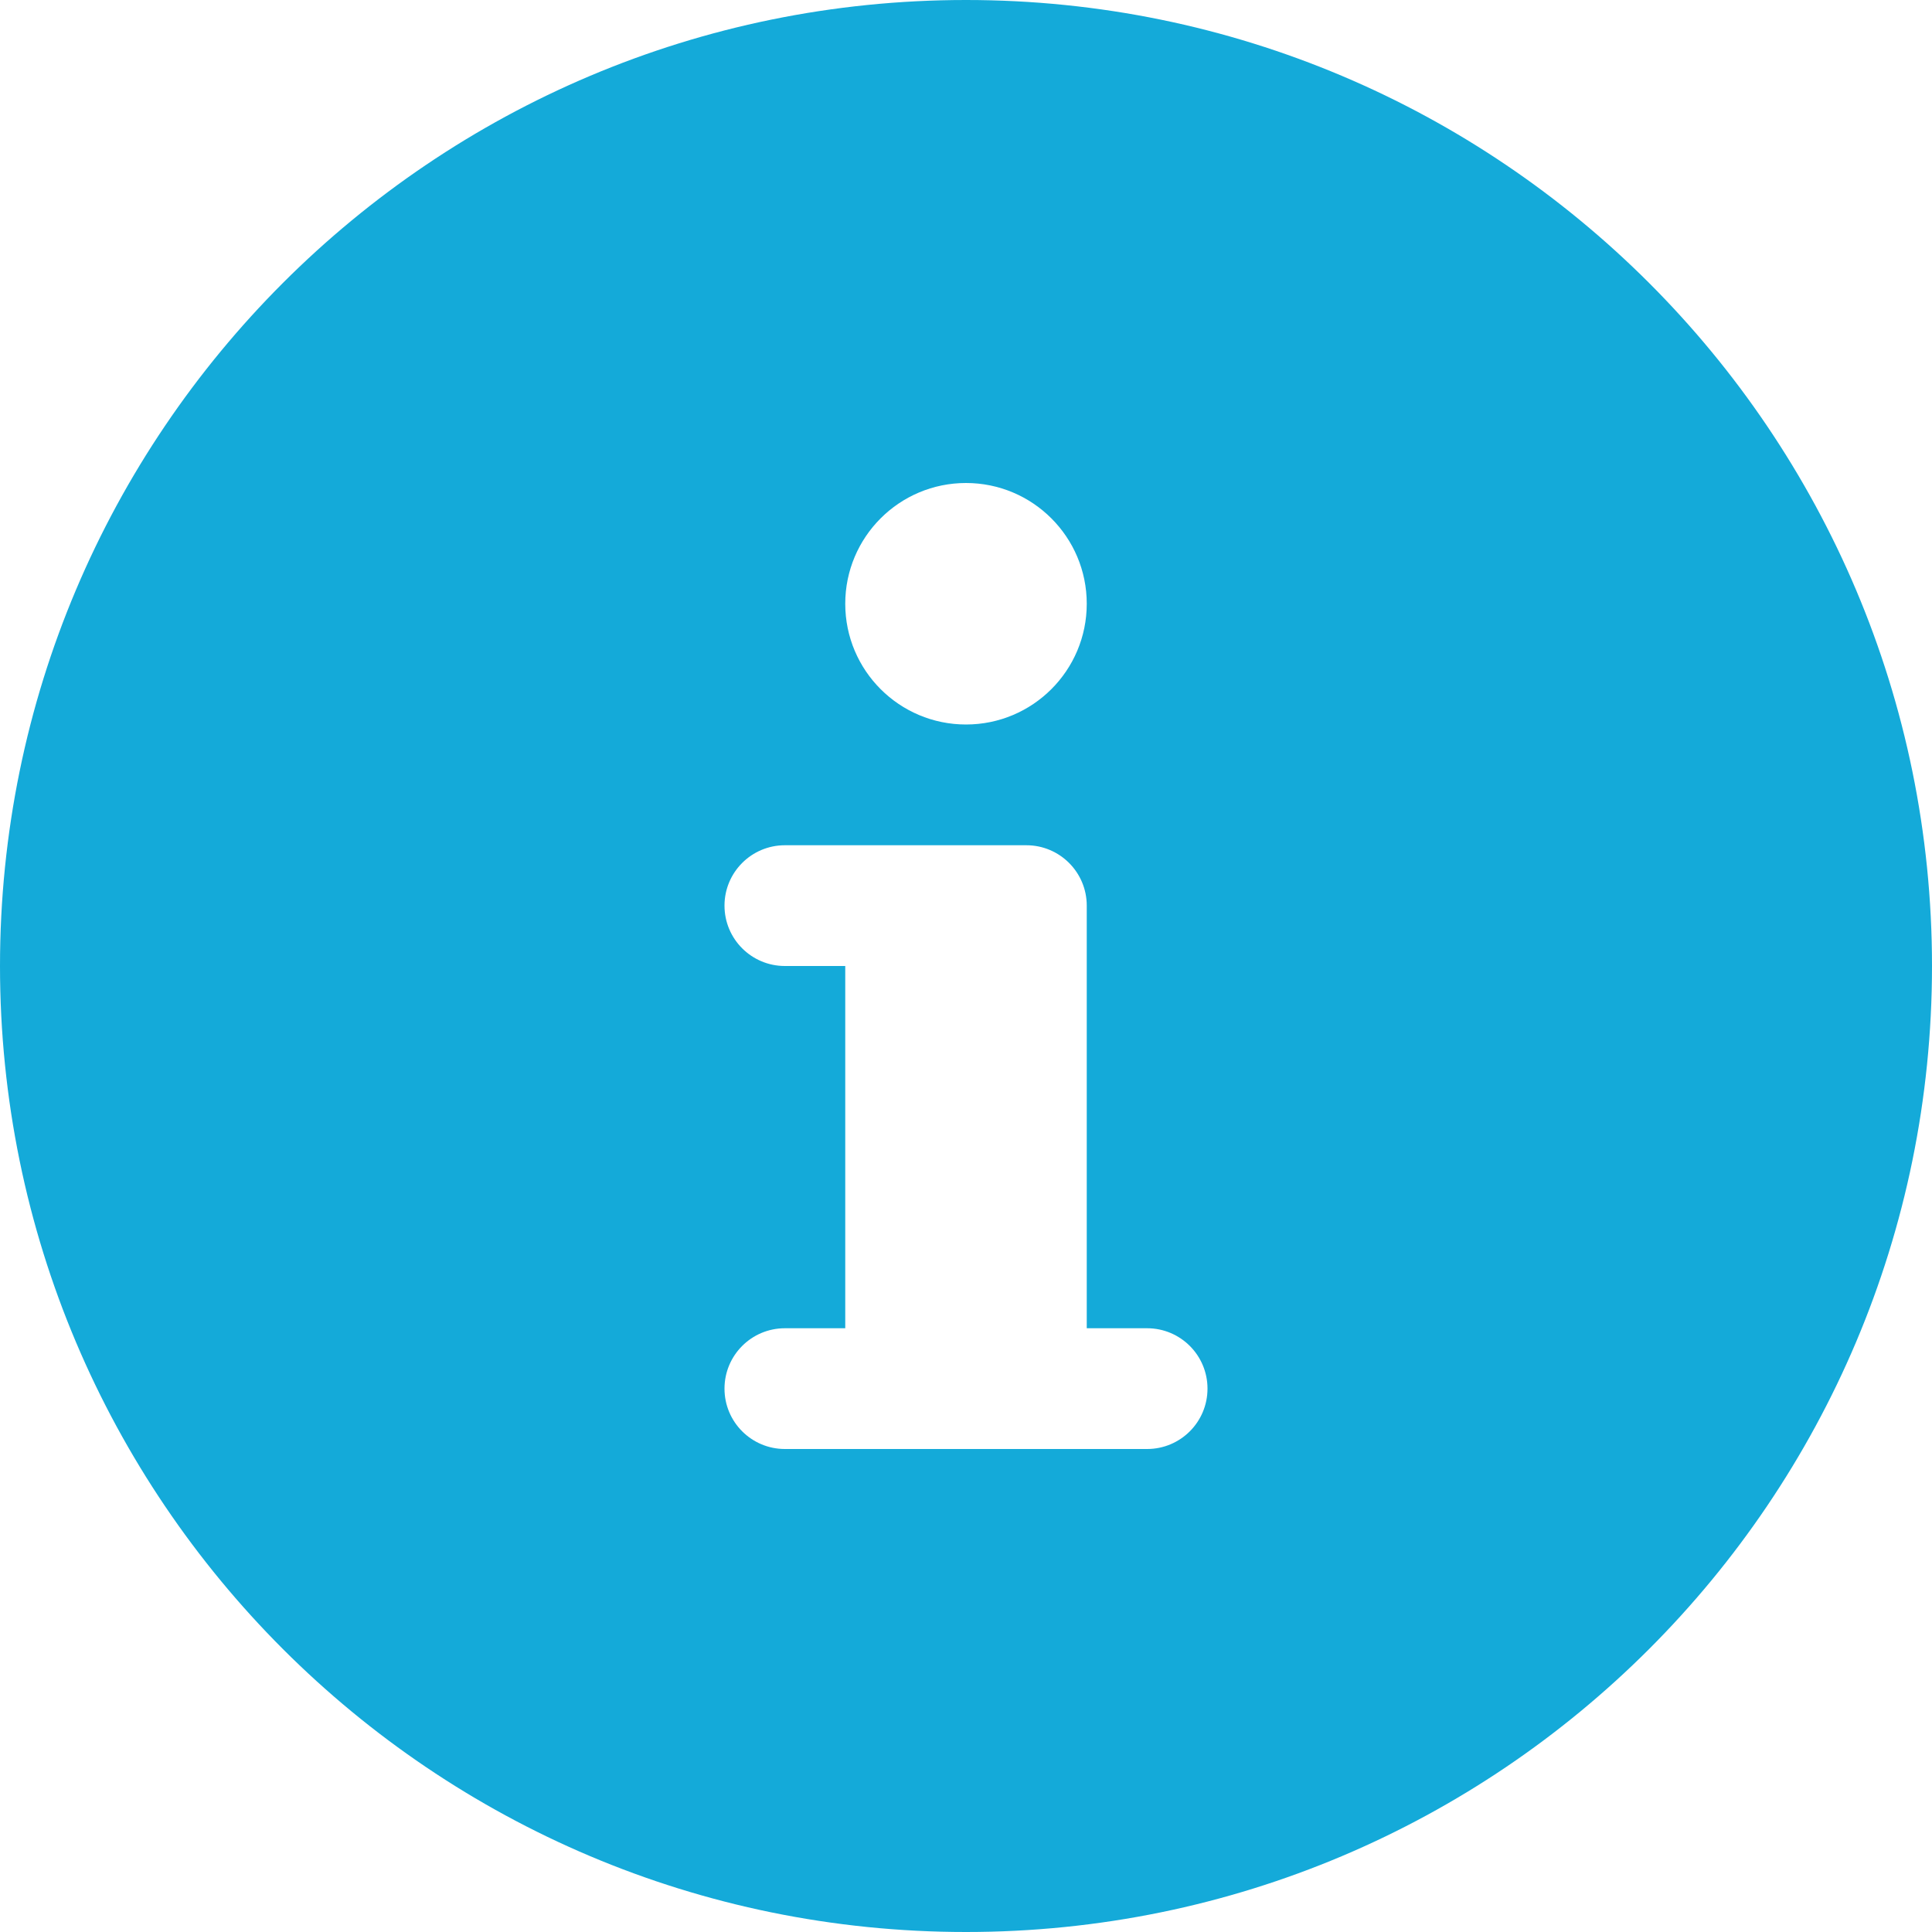
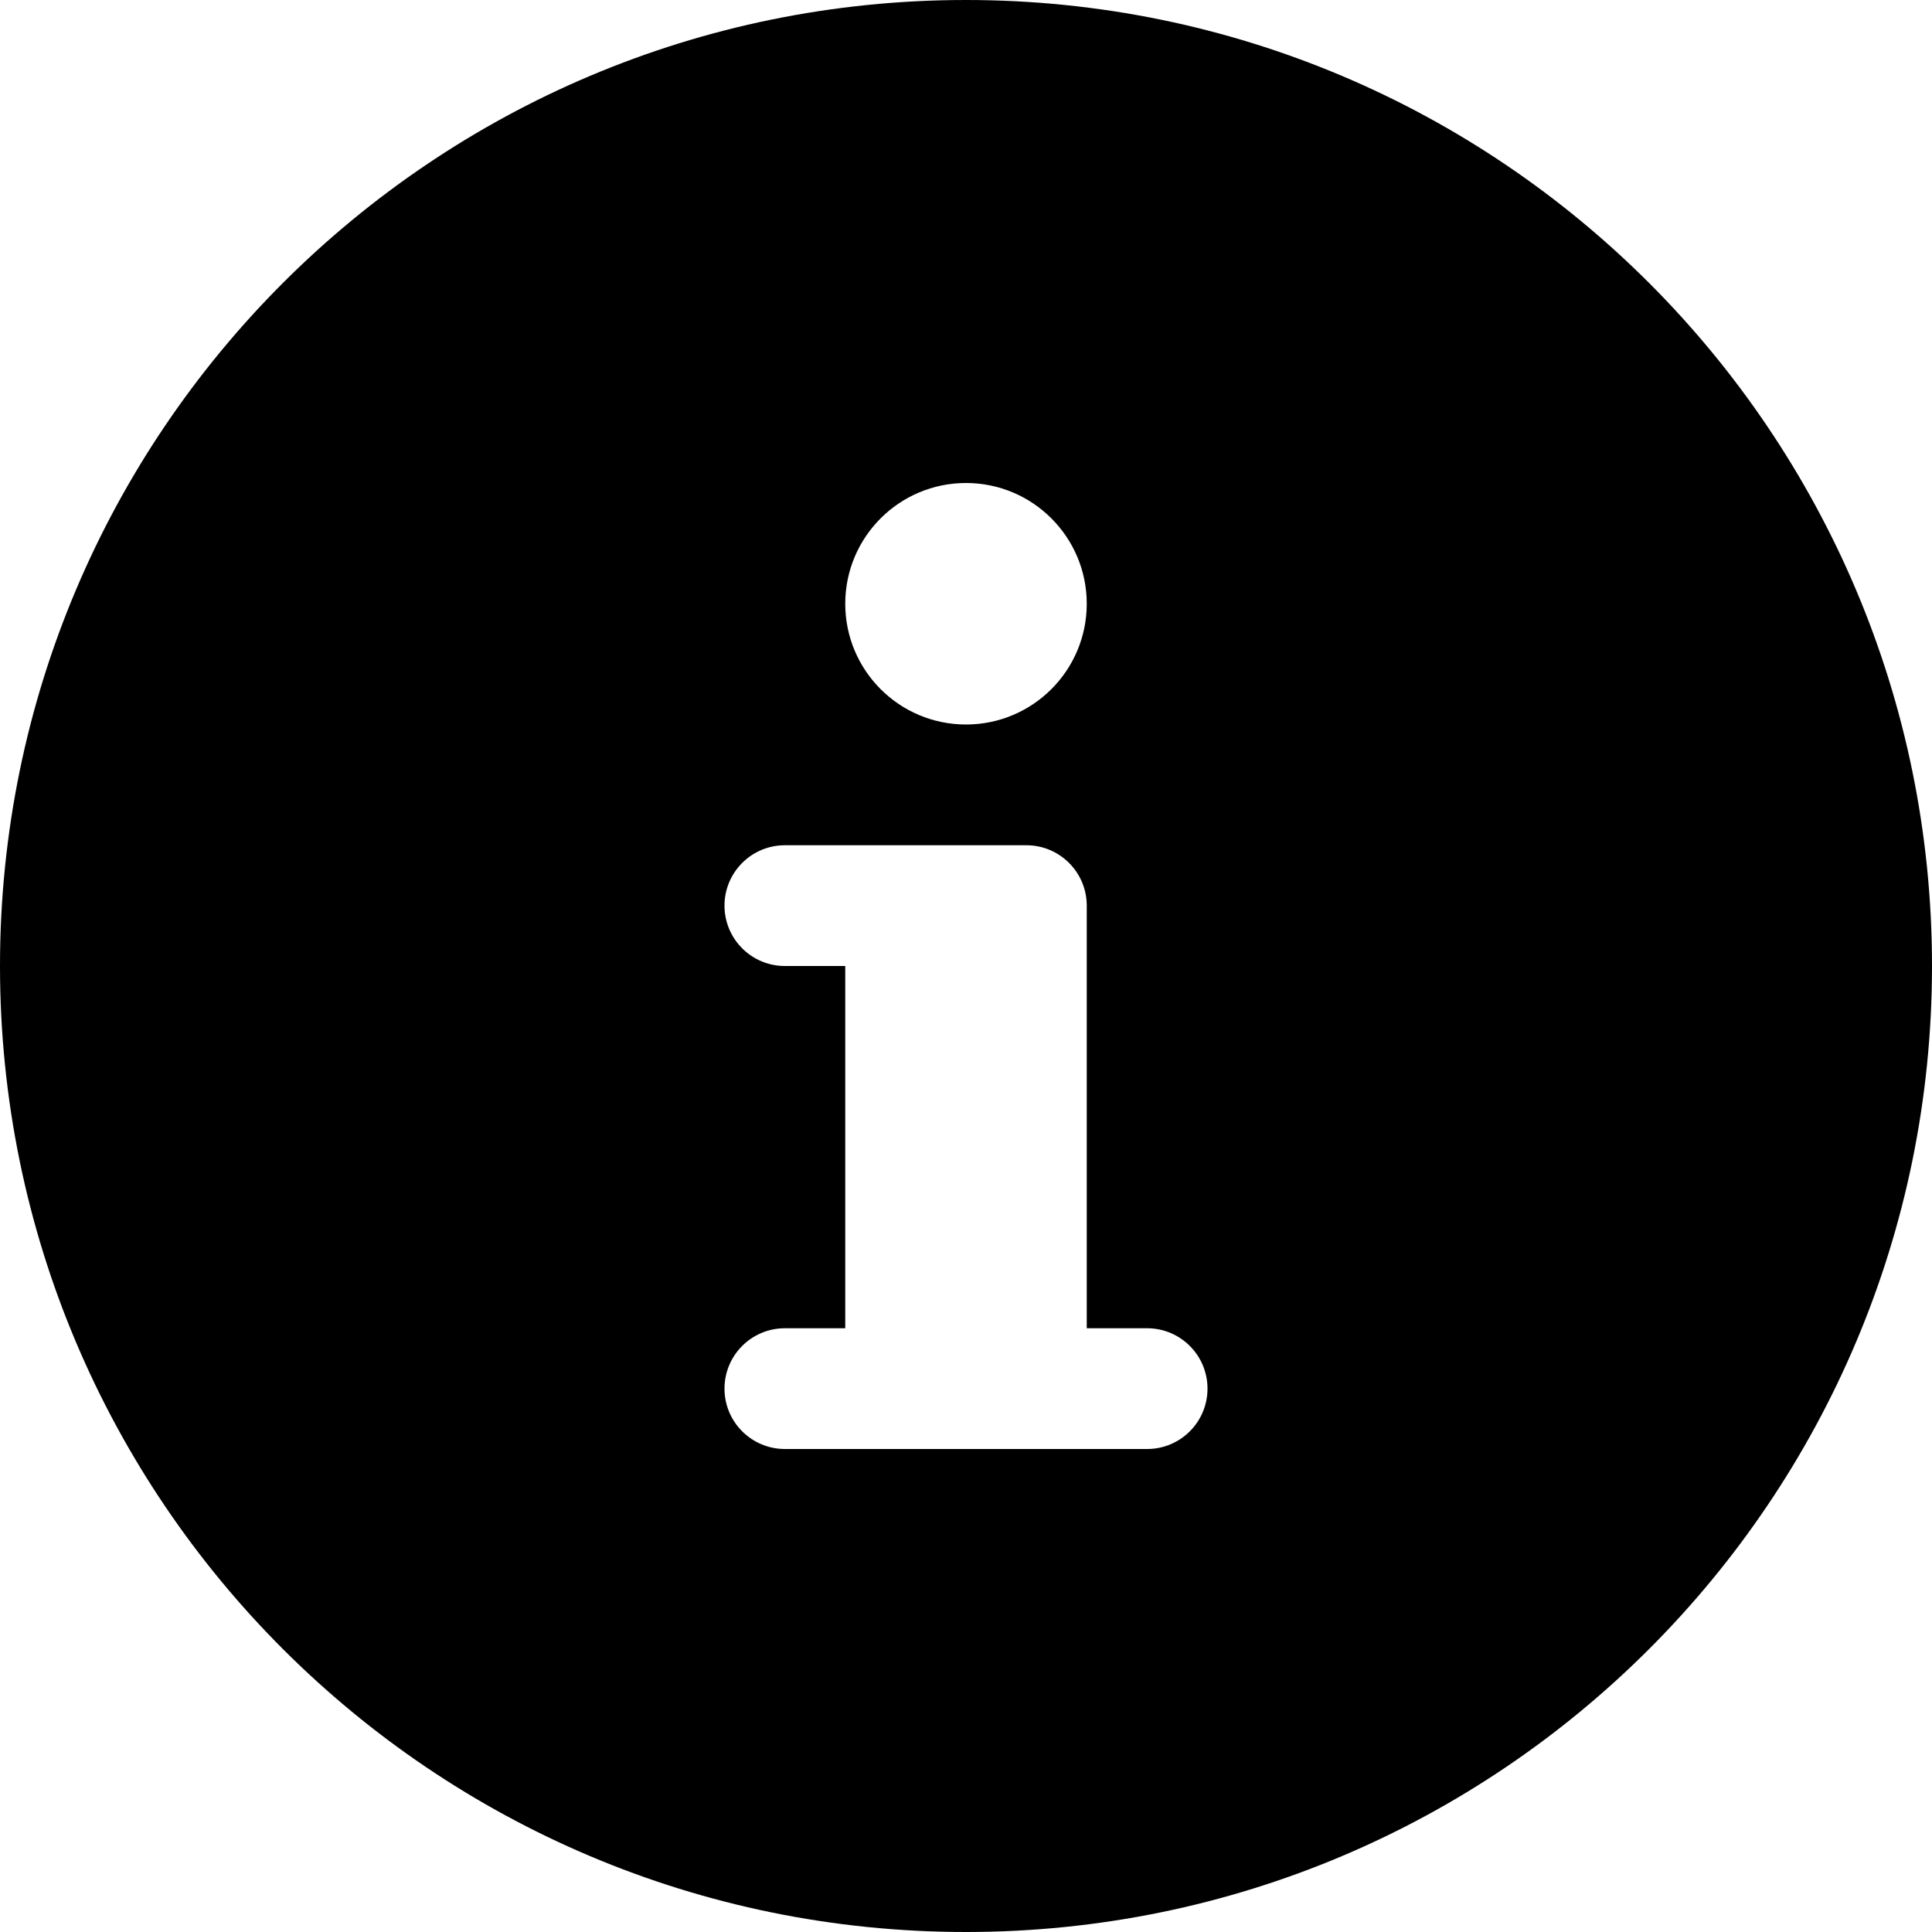
<svg xmlns="http://www.w3.org/2000/svg" version="1.1" id="Capa_1" x="0px" y="0px" viewBox="0 0 512 512" style="enable-background:new 0 0 512 512;" xml:space="preserve" width="512px" height="512px" class="">
  <g>
-     <path d="M256,0C114.613,0,0,114.617,0,256c0,141.391,114.613,256,256,256s256-114.609,256-256C512,114.617,397.387,0,256,0z   M256,128c17.674,0,32,14.328,32,32c0,17.68-14.326,32-32,32s-32-14.32-32-32C224,142.328,238.326,128,256,128z M304,384h-96  c-8.836,0-16-7.156-16-16c0-8.836,7.164-16,16-16h16v-96h-16c-8.836,0-16-7.156-16-16c0-8.836,7.164-16,16-16h64  c8.836,0,16,7.164,16,16v112h16c8.836,0,16,7.164,16,16C320,376.844,312.836,384,304,384z" data-original="#000000" class="active-path" data-old_color="#14aad9" fill="#14aad9" />
+     <path d="M256,0C114.613,0,0,114.617,0,256c0,141.391,114.613,256,256,256s256-114.609,256-256C512,114.617,397.387,0,256,0z   M256,128c17.674,0,32,14.328,32,32c0,17.68-14.326,32-32,32s-32-14.32-32-32C224,142.328,238.326,128,256,128z M304,384h-96  c-8.836,0-16-7.156-16-16c0-8.836,7.164-16,16-16h16v-96h-16c-8.836,0-16-7.156-16-16c0-8.836,7.164-16,16-16h64  c8.836,0,16,7.164,16,16v112h16c8.836,0,16,7.164,16,16C320,376.844,312.836,384,304,384z" data-original="#000000" class="active-path" data-old_color="#000000" fill="#000000" />
  </g>
</svg>
